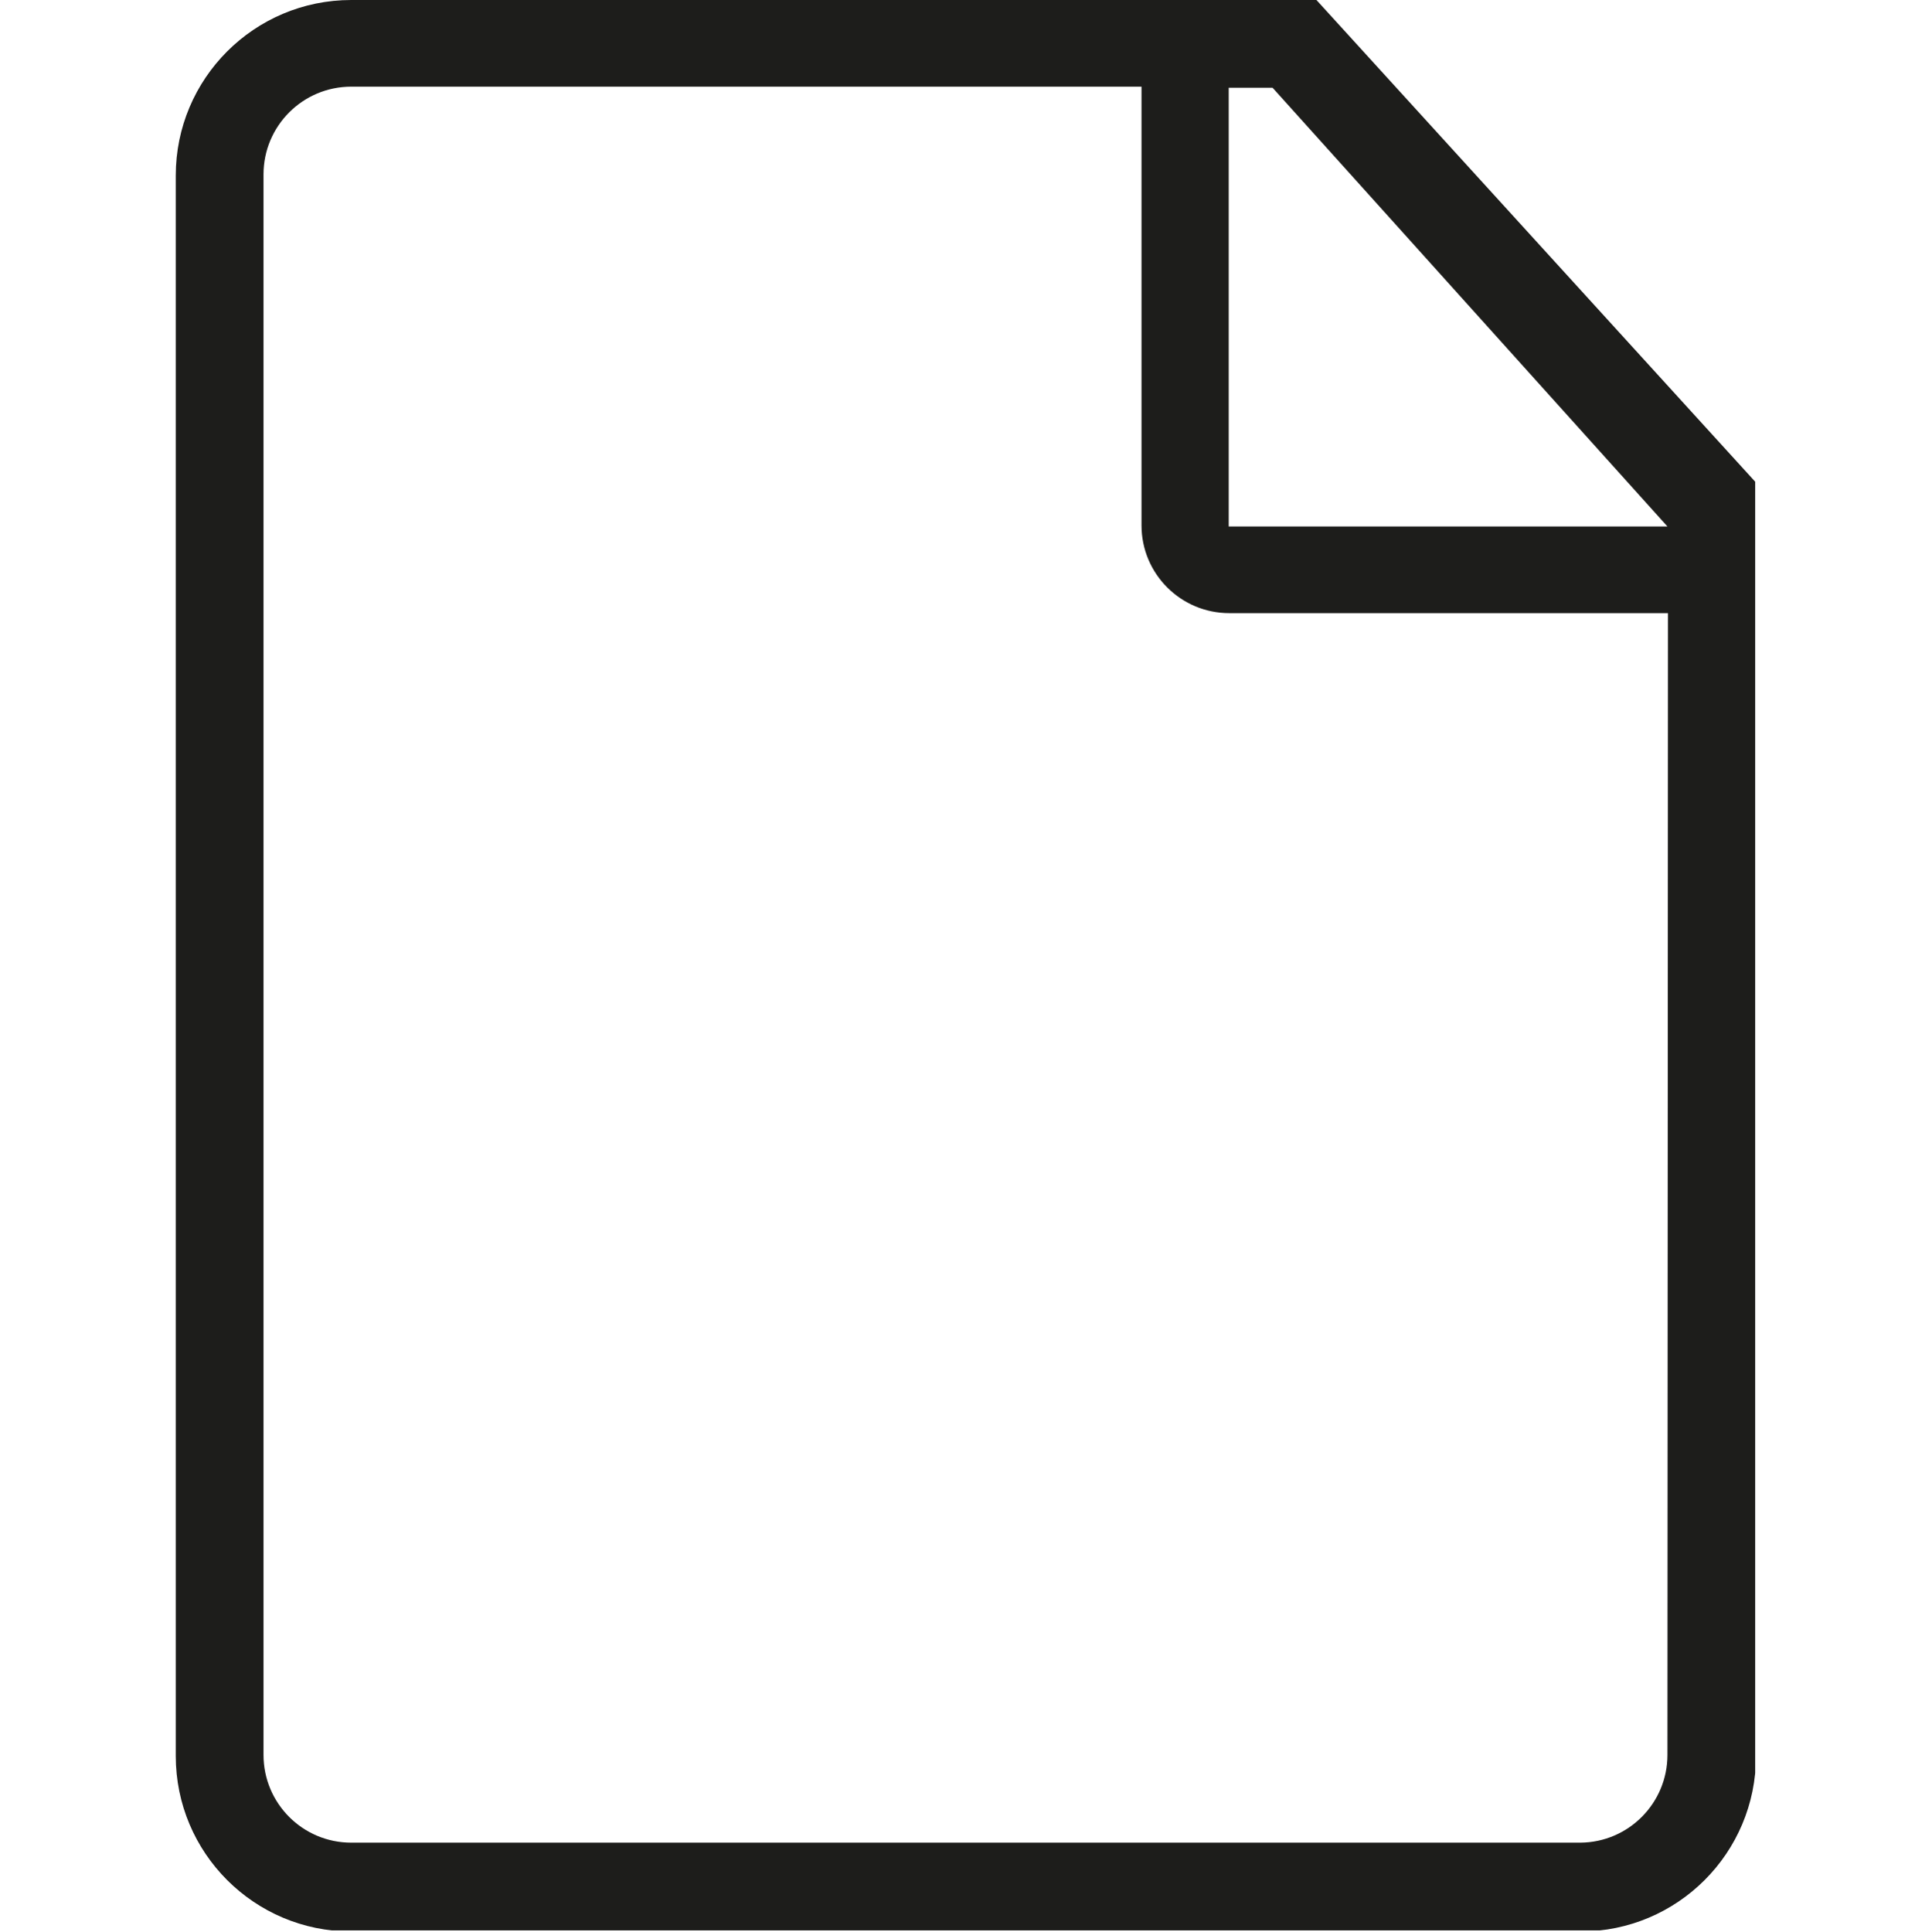
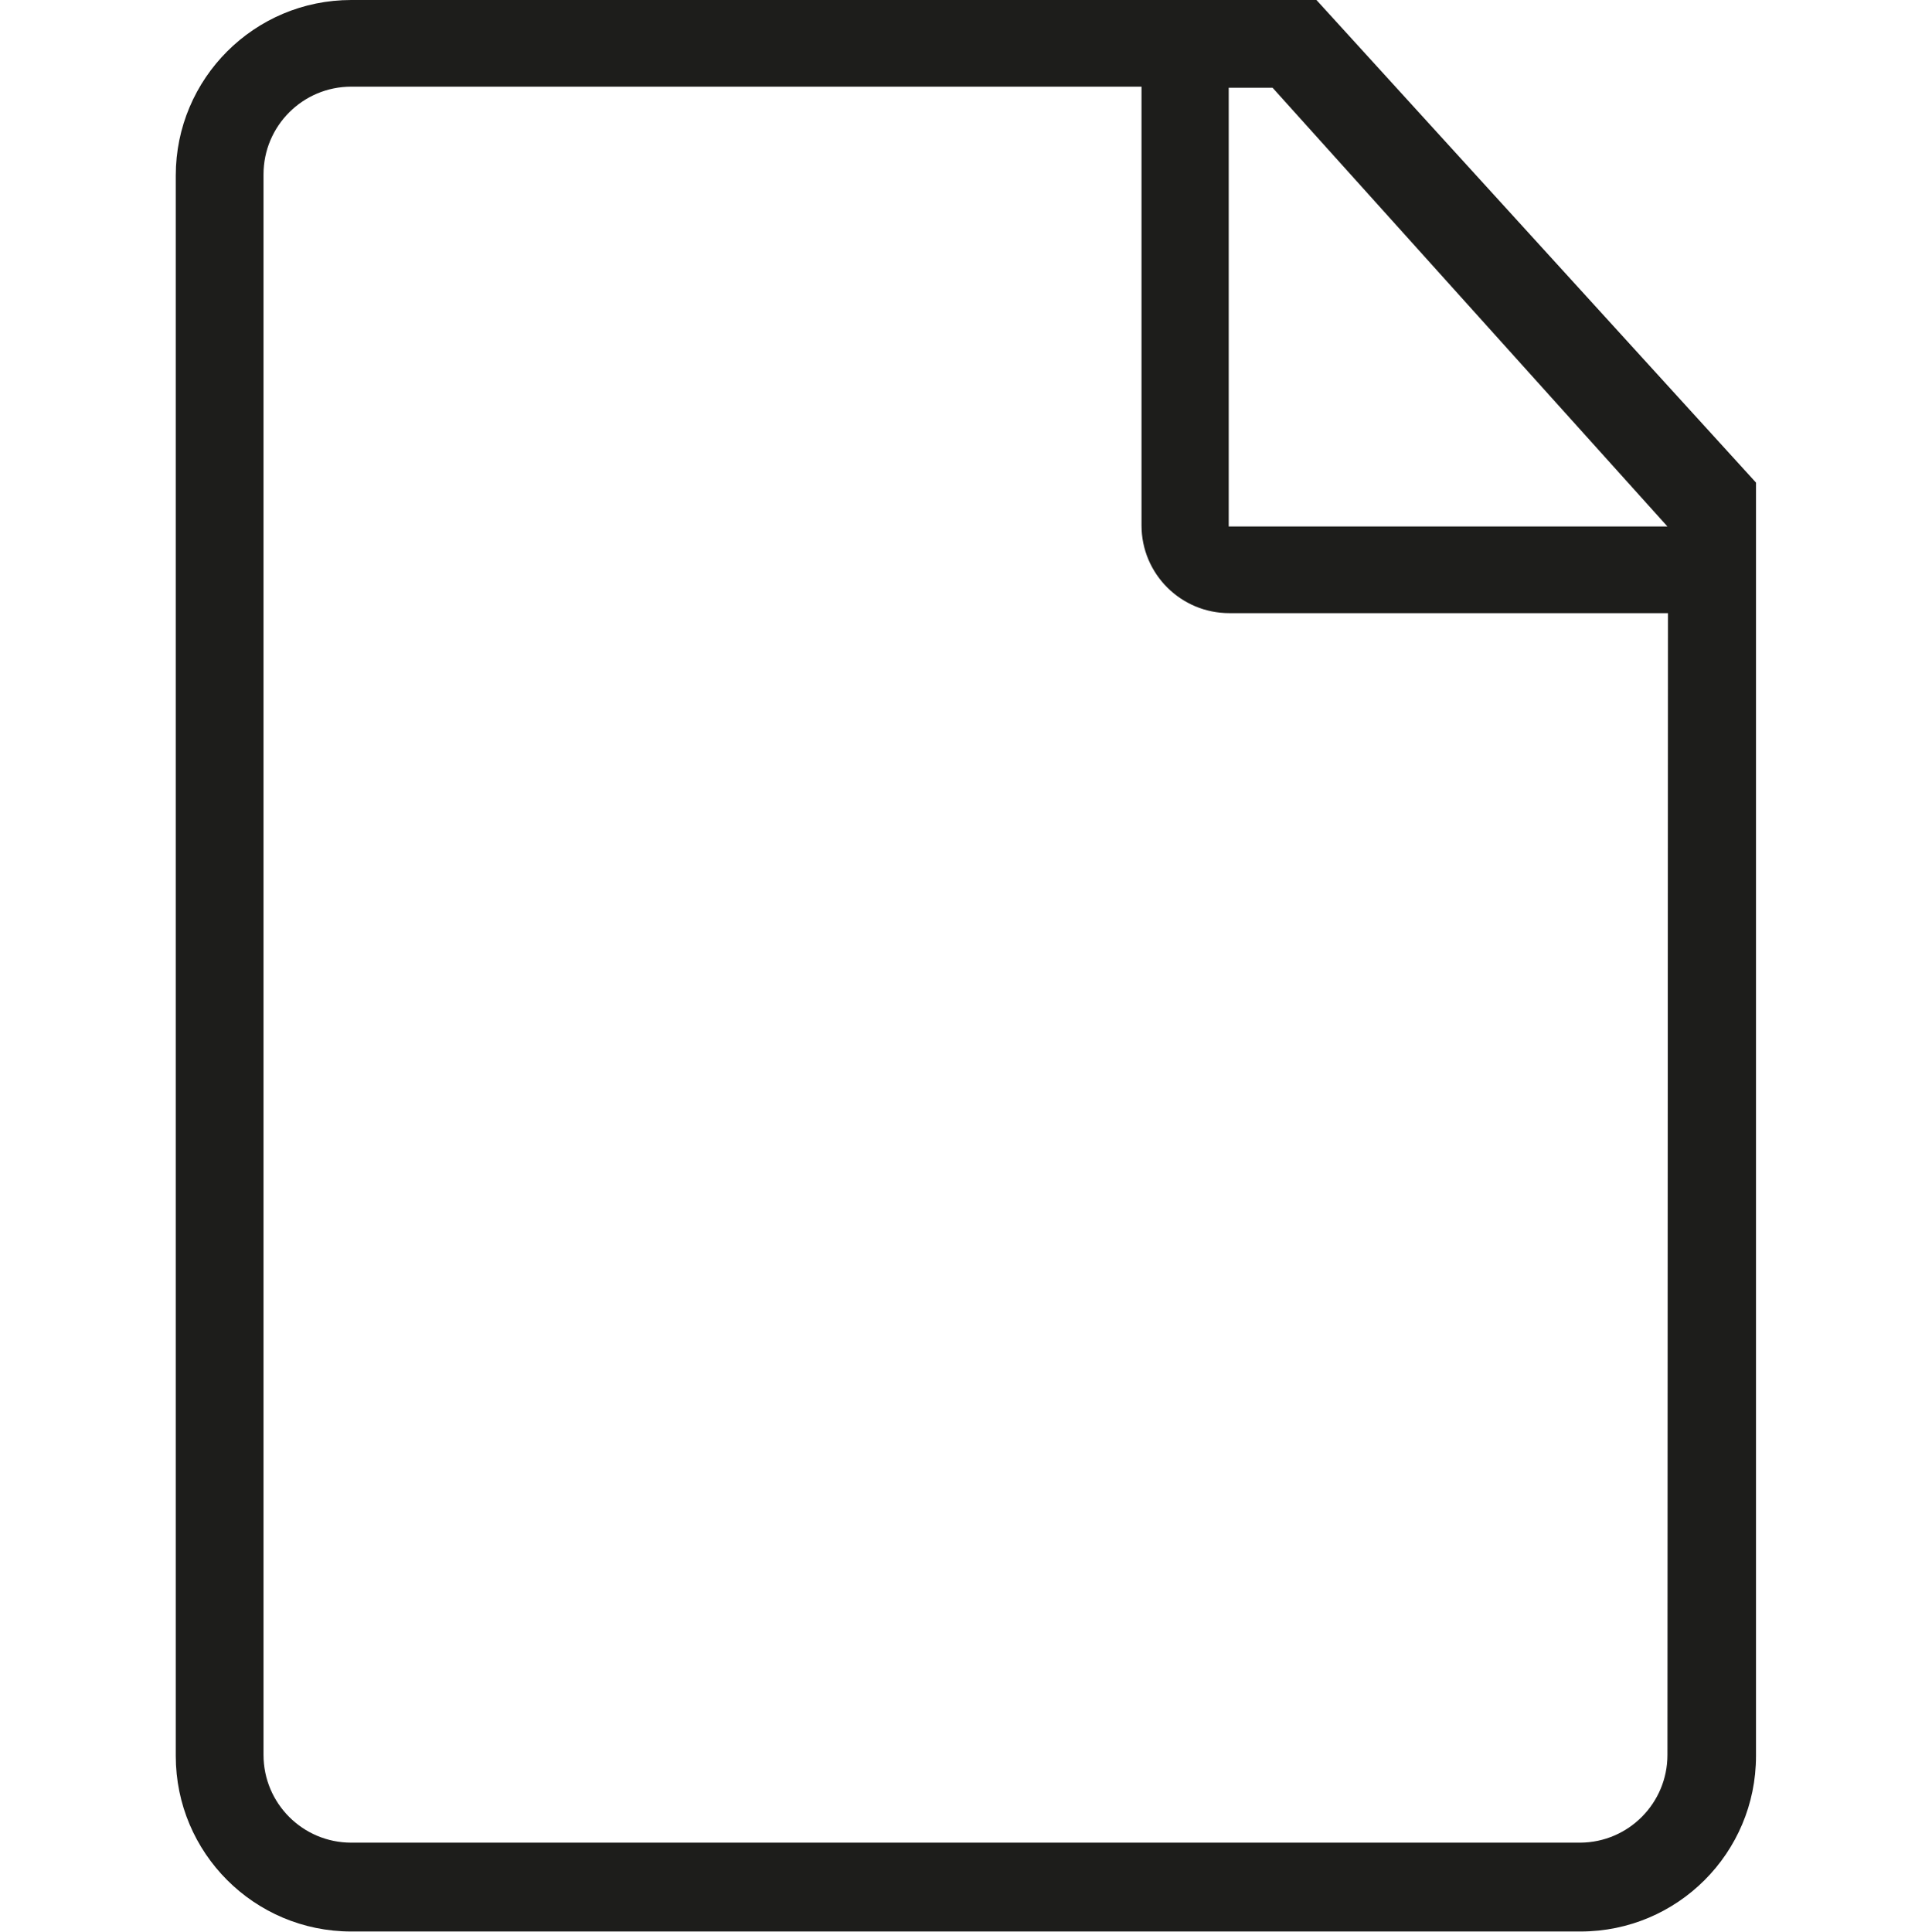
- <svg xmlns="http://www.w3.org/2000/svg" id="Layer_1" data-name="Layer 1" viewBox="0 0 70.87 70.87">
+ <svg xmlns="http://www.w3.org/2000/svg" data-name="Layer 1" viewBox="0 0 70.87 70.87">
  <defs>
    <style>.cls-1{fill:none;}.cls-2{clip-path:url(#clip-path);}.cls-3{fill:#1d1d1b;}
    </style>
-     <clipPath id="clip-path">
+     <clipPath>
      <rect class="cls-1" x="6.45" width="57.96" height="70.84" />
    </clipPath>
  </defs>
  <g class="cls-2">
    <path class="cls-3" d="M45.09,19.32V3.22H46.7l14.49,16.1ZM61.19,64.4A3.22,3.22,0,0,1,58,67.62H12.89A3.22,3.22,0,0,1,9.67,64.4v-58a3.22,3.22,0,0,1,3.22-3.22h29v16.1a3.22,3.22,0,0,0,3.22,3.22h16.1ZM48.31,0H12.89A6.44,6.44,0,0,0,6.45,6.44v58a6.44,6.44,0,0,0,6.44,6.44H58a6.44,6.44,0,0,0,6.44-6.44V17.71Z" />
  </g>
</svg>
